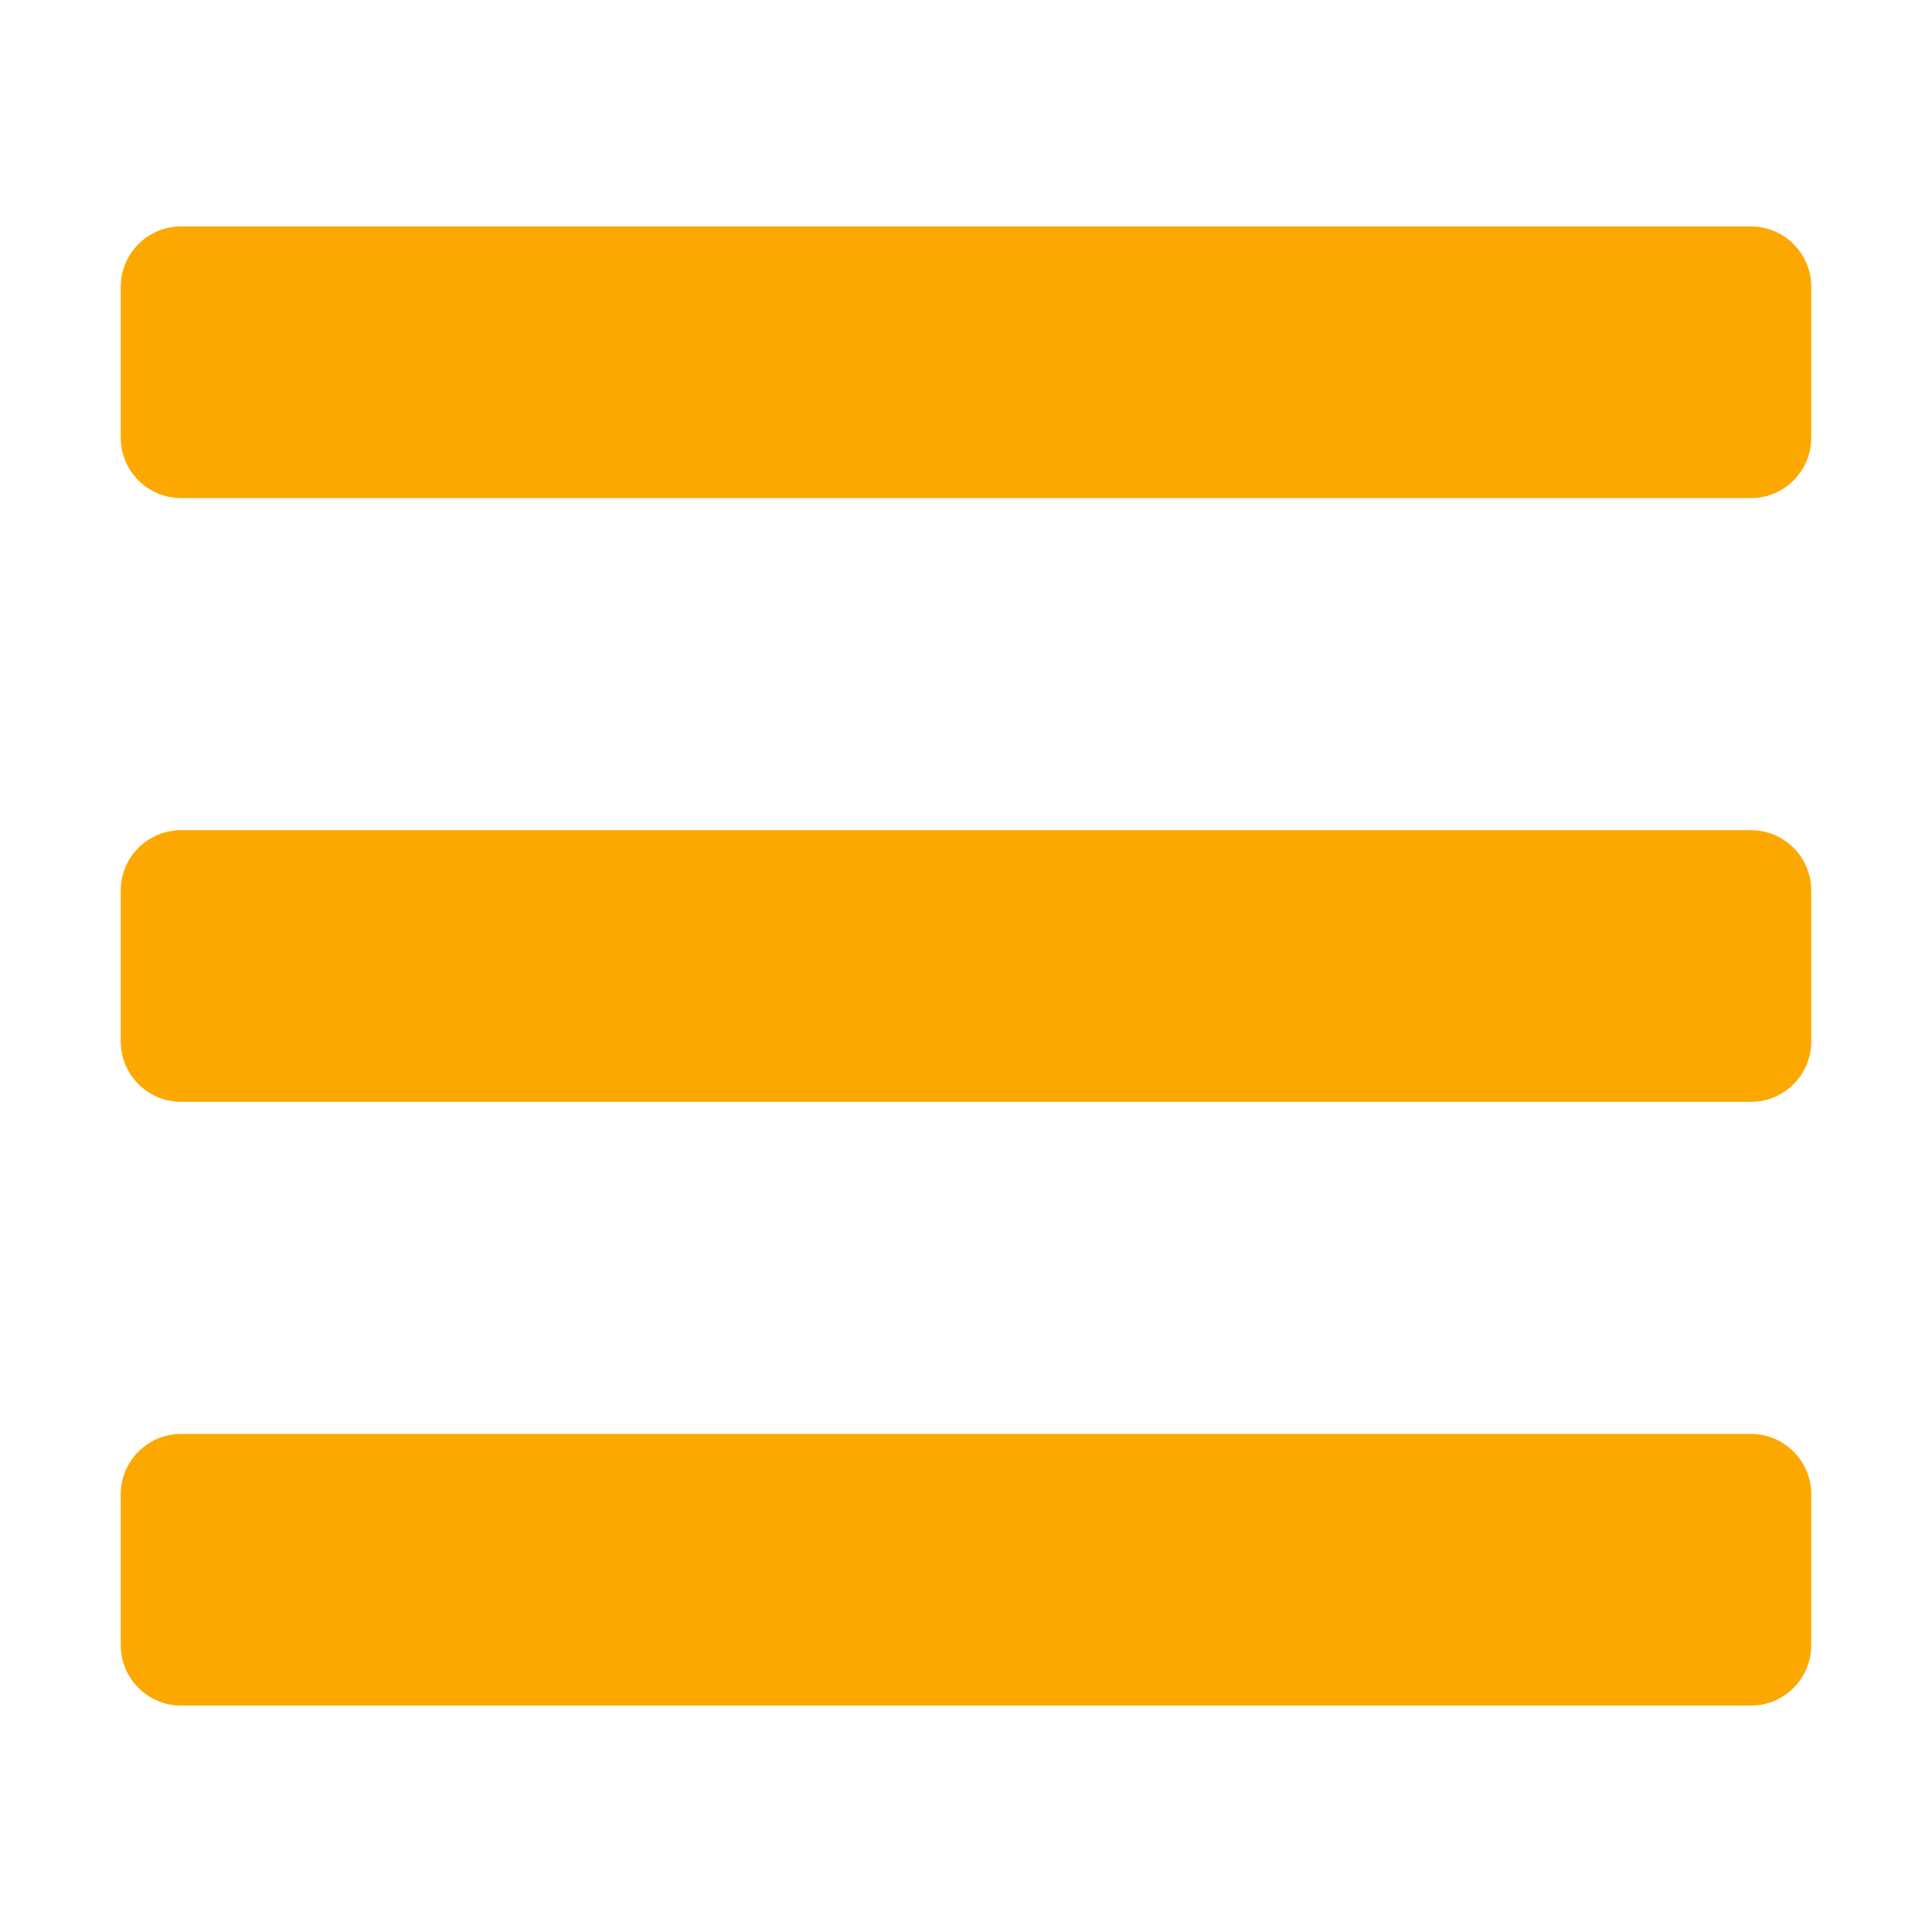
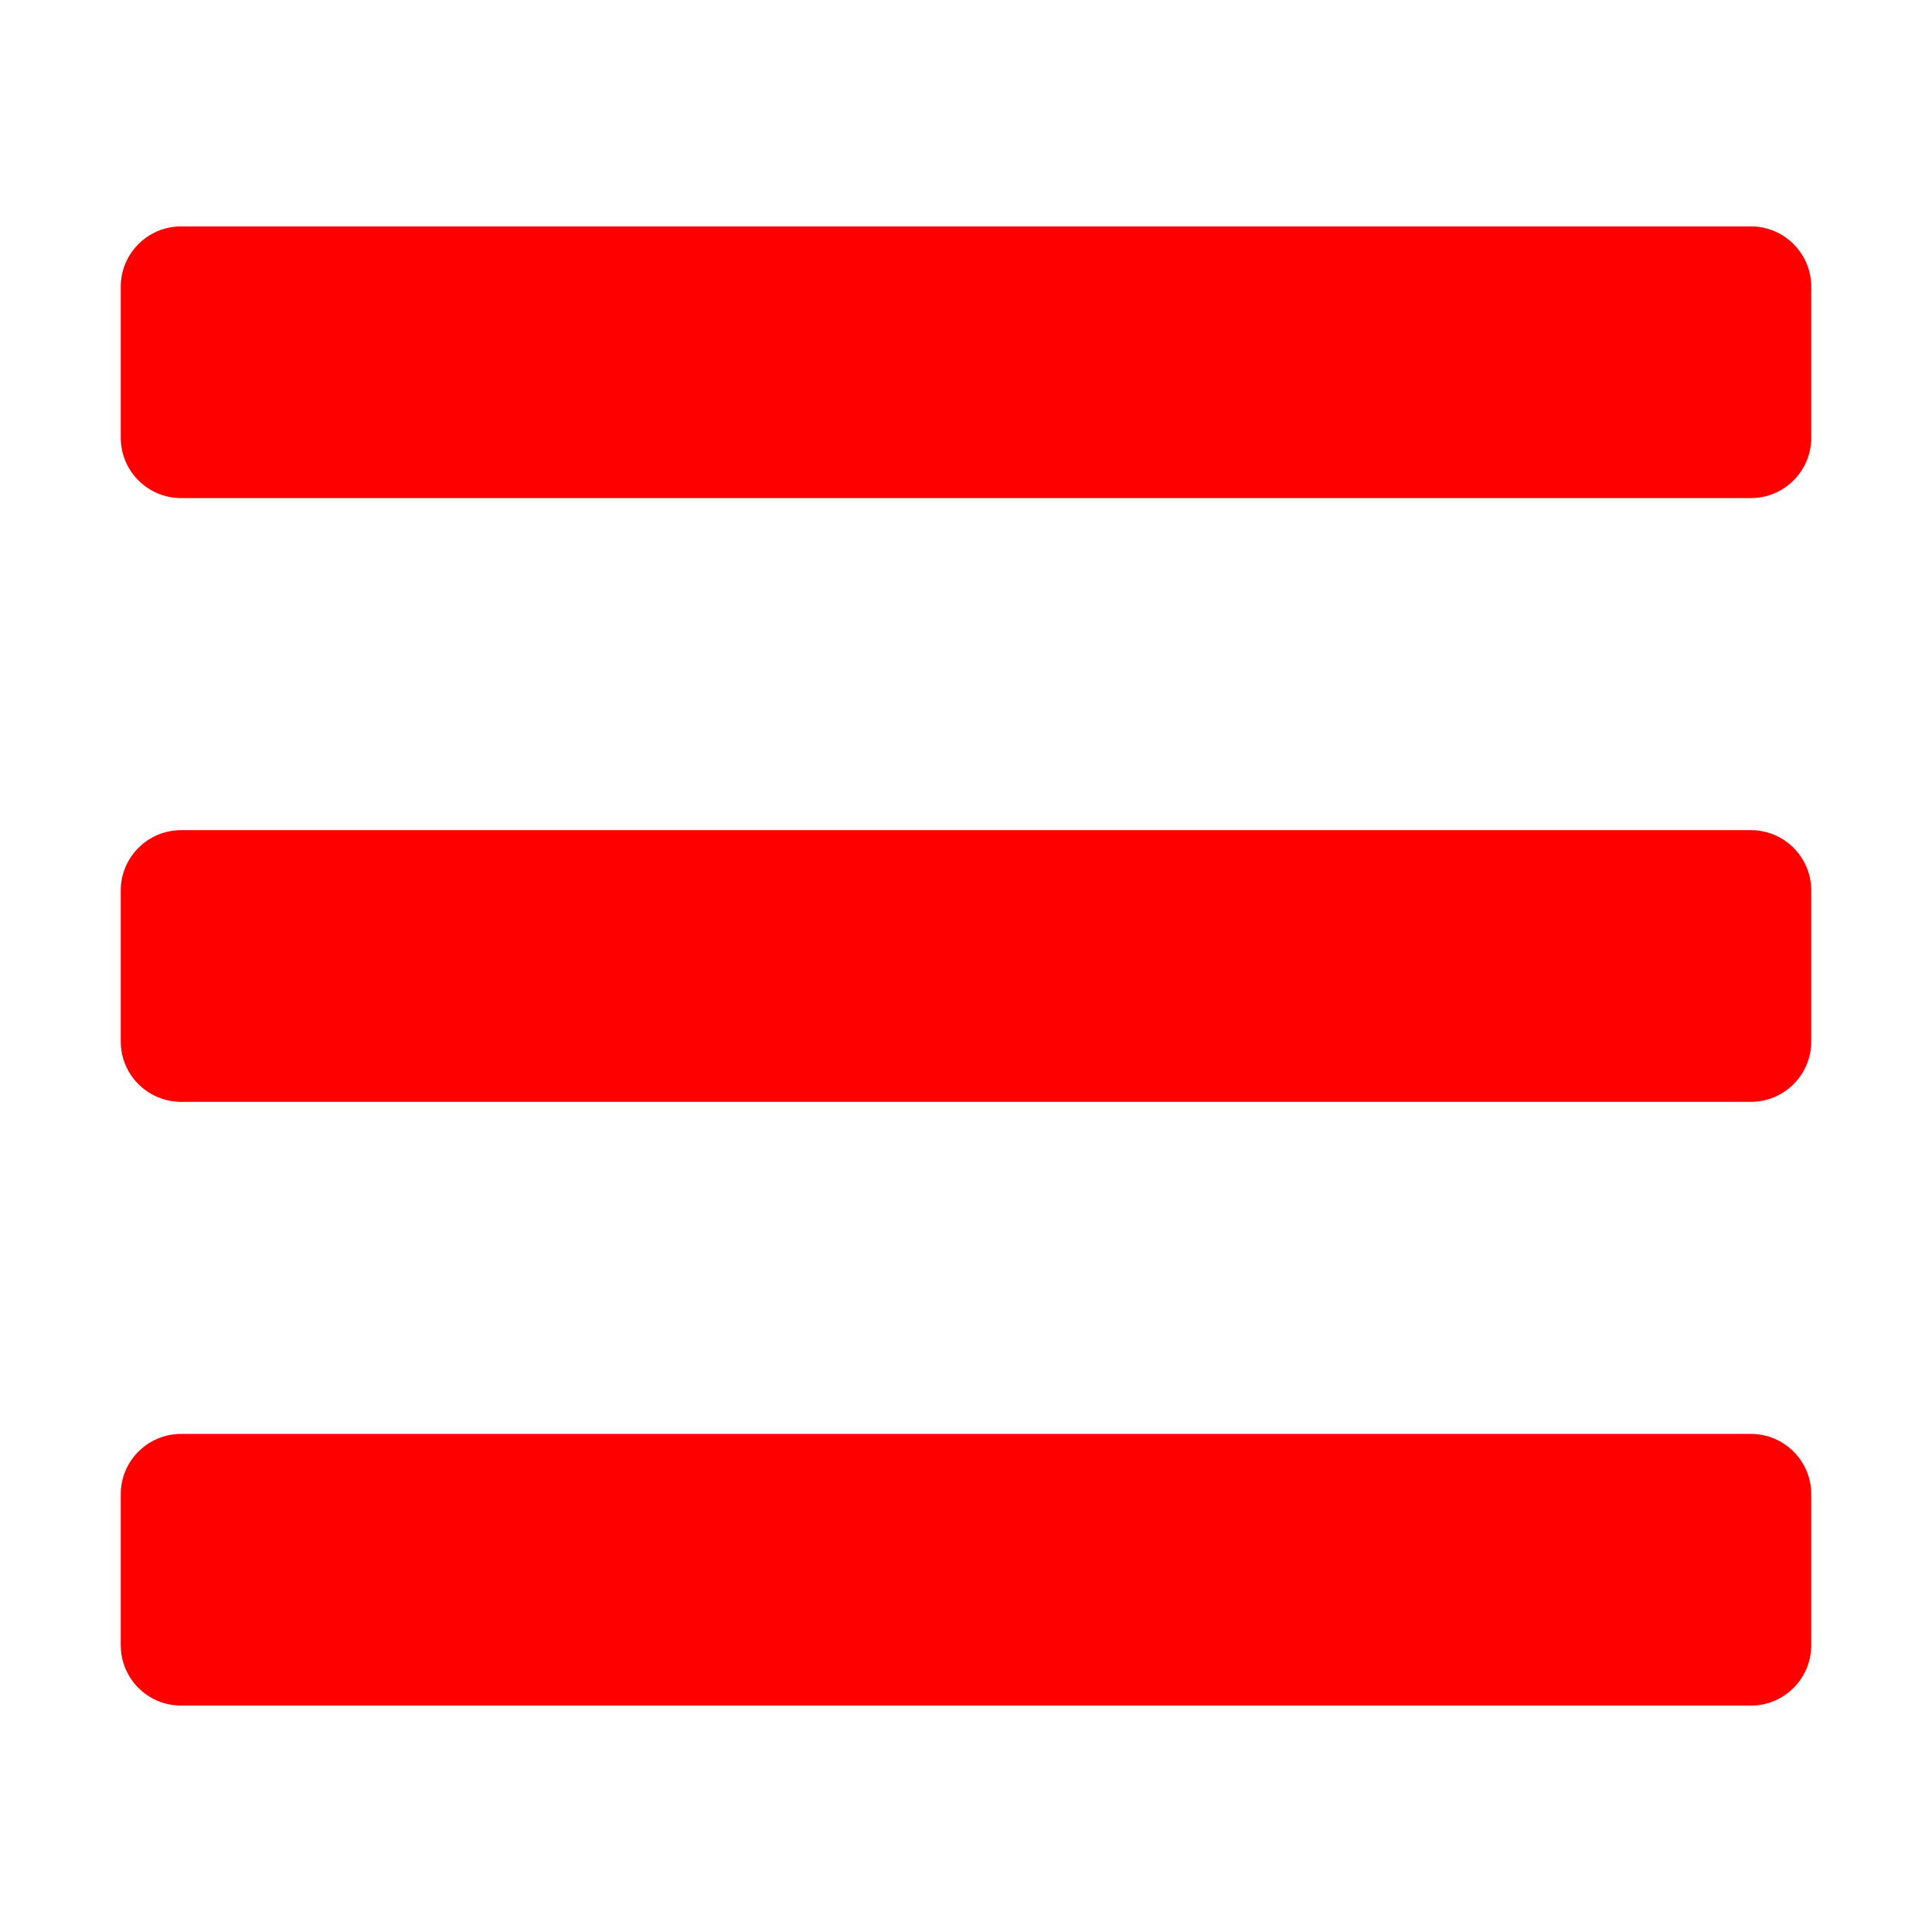
- <svg xmlns="http://www.w3.org/2000/svg" stroke="currentColor" fill="#FDA800" stroke-width="0" viewBox="0 0 448 512" class="text-primary" height="30" width="30">
+ <svg xmlns="http://www.w3.org/2000/svg" stroke="currentColor" fill="#FF0000" stroke-width="0" viewBox="0 0 448 512" class="text-primary" height="30" width="30">
  <path d="M16 132h416c8.837 0 16-7.163 16-16V76c0-8.837-7.163-16-16-16H16C7.163 60 0 67.163 0 76v40c0 8.837 7.163 16 16 16zm0 160h416c8.837 0 16-7.163 16-16v-40c0-8.837-7.163-16-16-16H16c-8.837 0-16 7.163-16 16v40c0 8.837 7.163 16 16 16zm0 160h416c8.837 0 16-7.163 16-16v-40c0-8.837-7.163-16-16-16H16c-8.837 0-16 7.163-16 16v40c0 8.837 7.163 16 16 16z" />
</svg>
